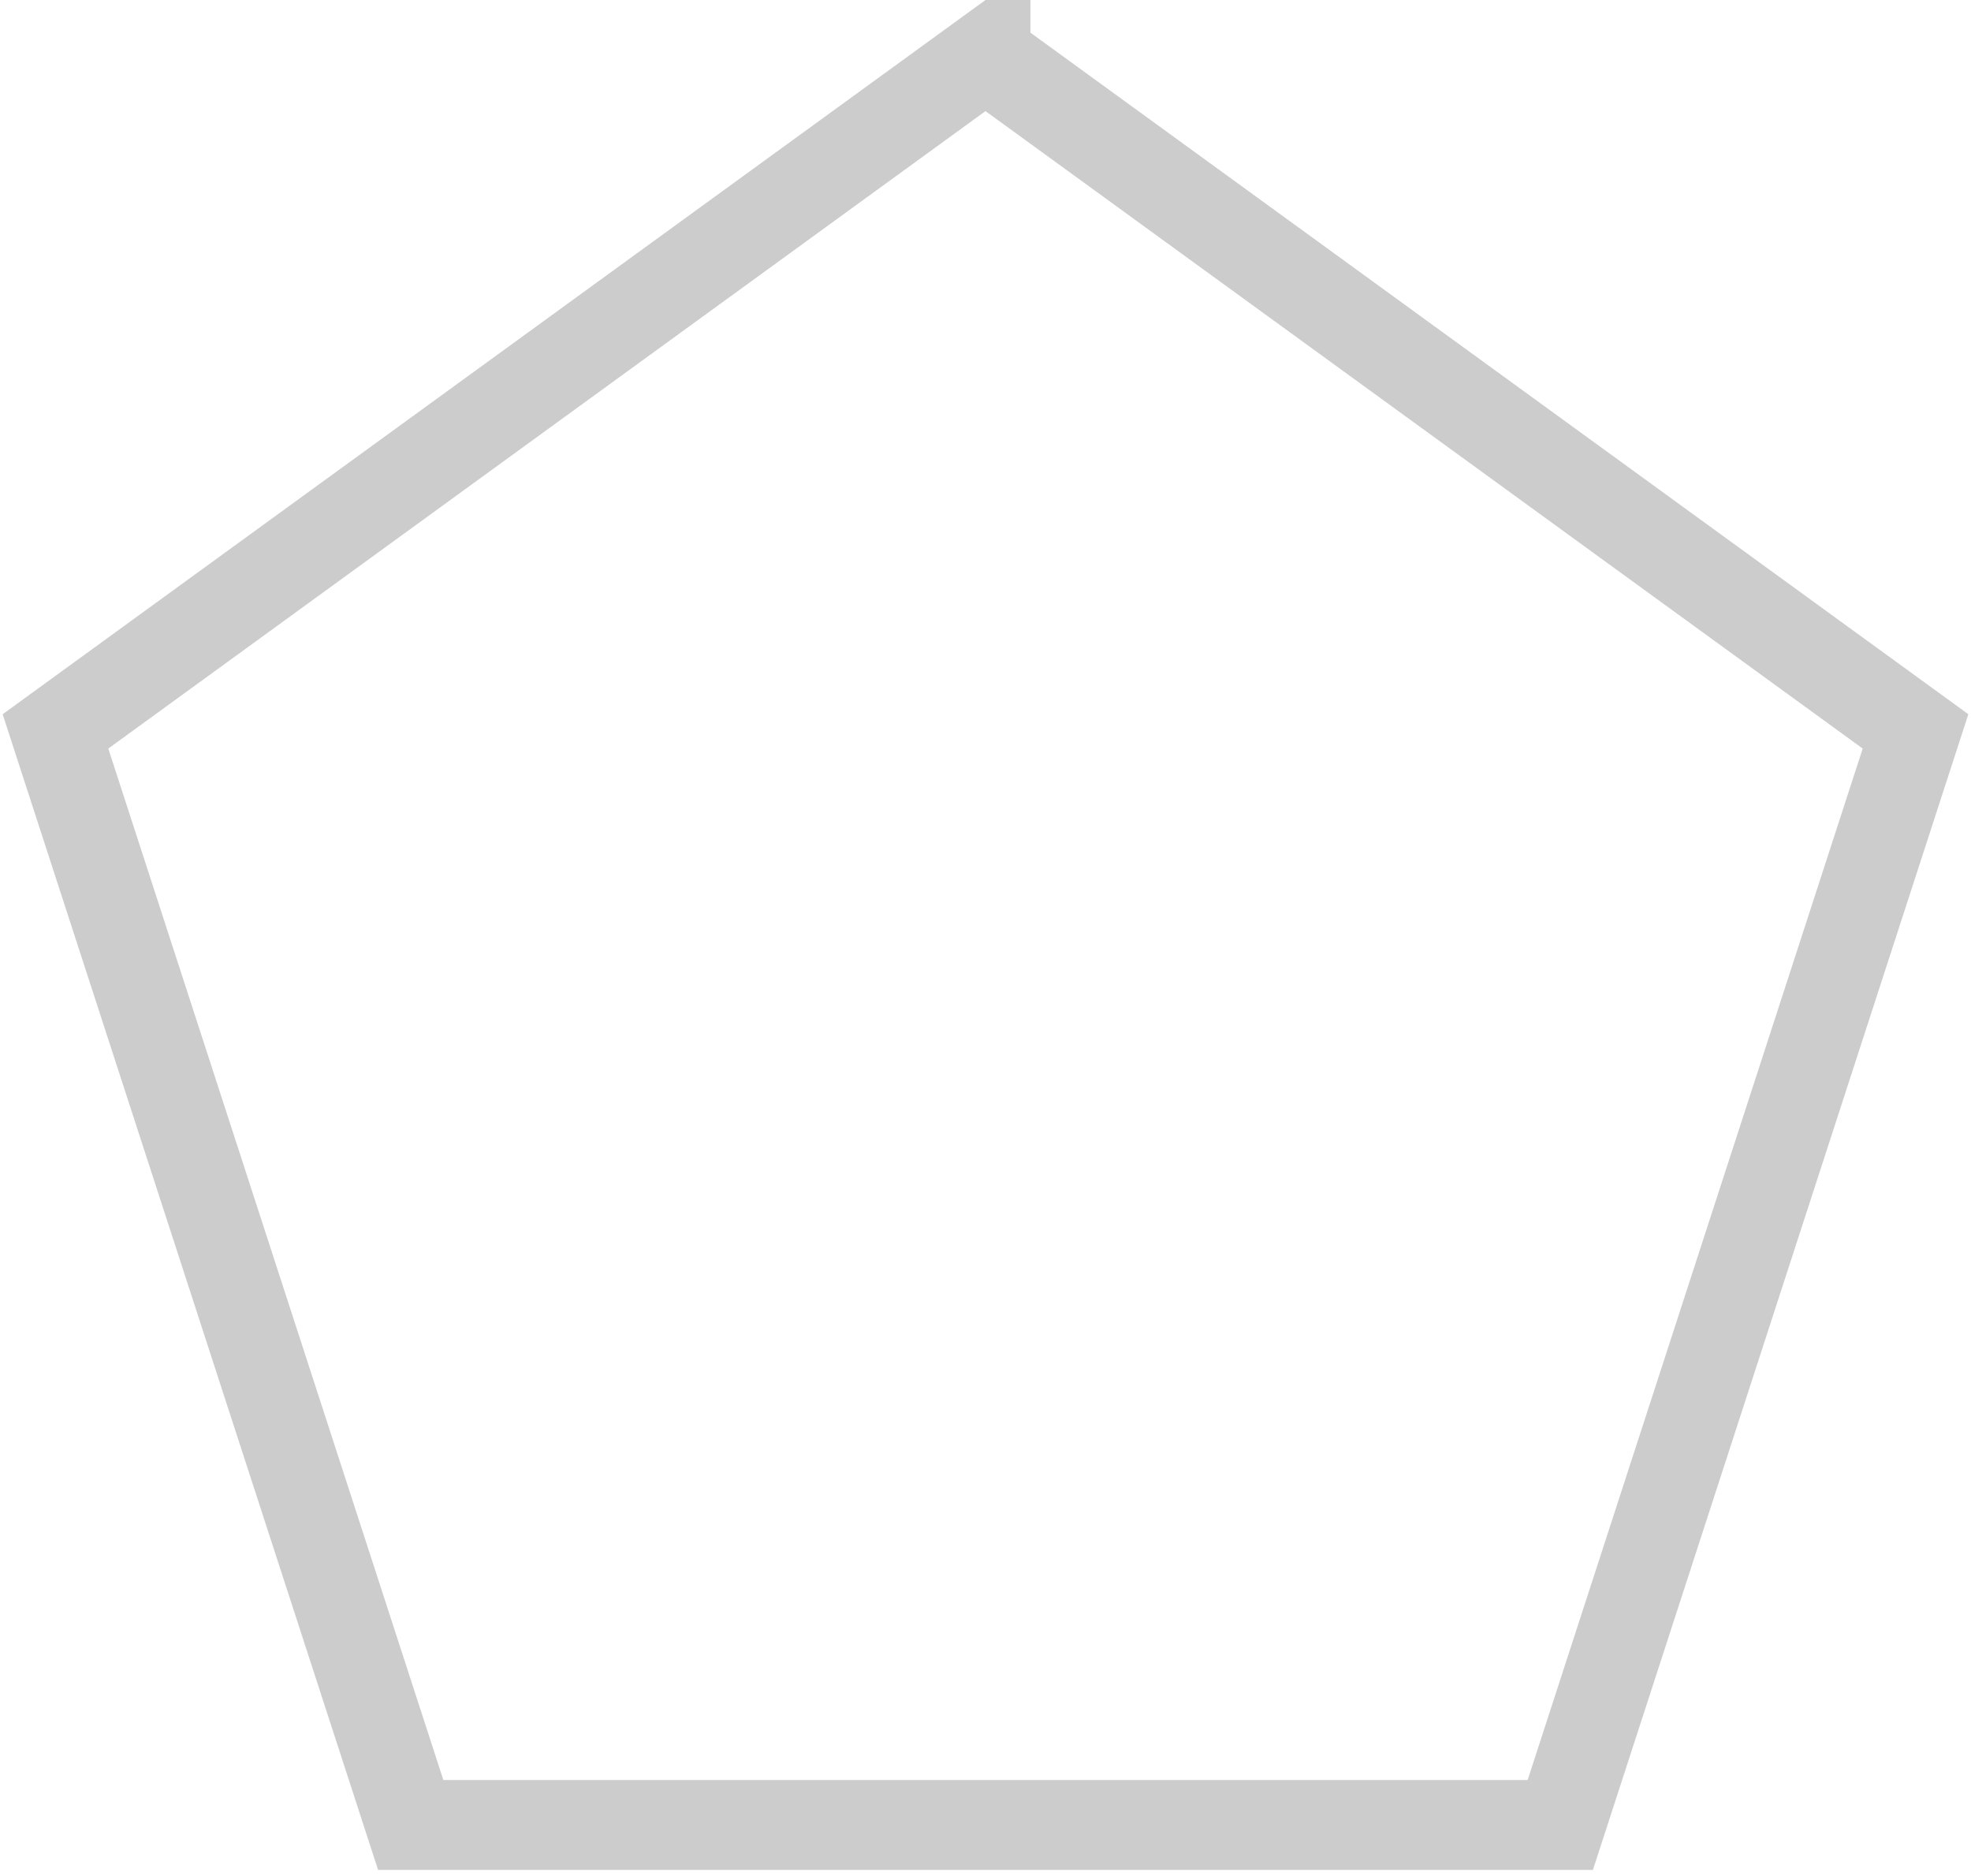
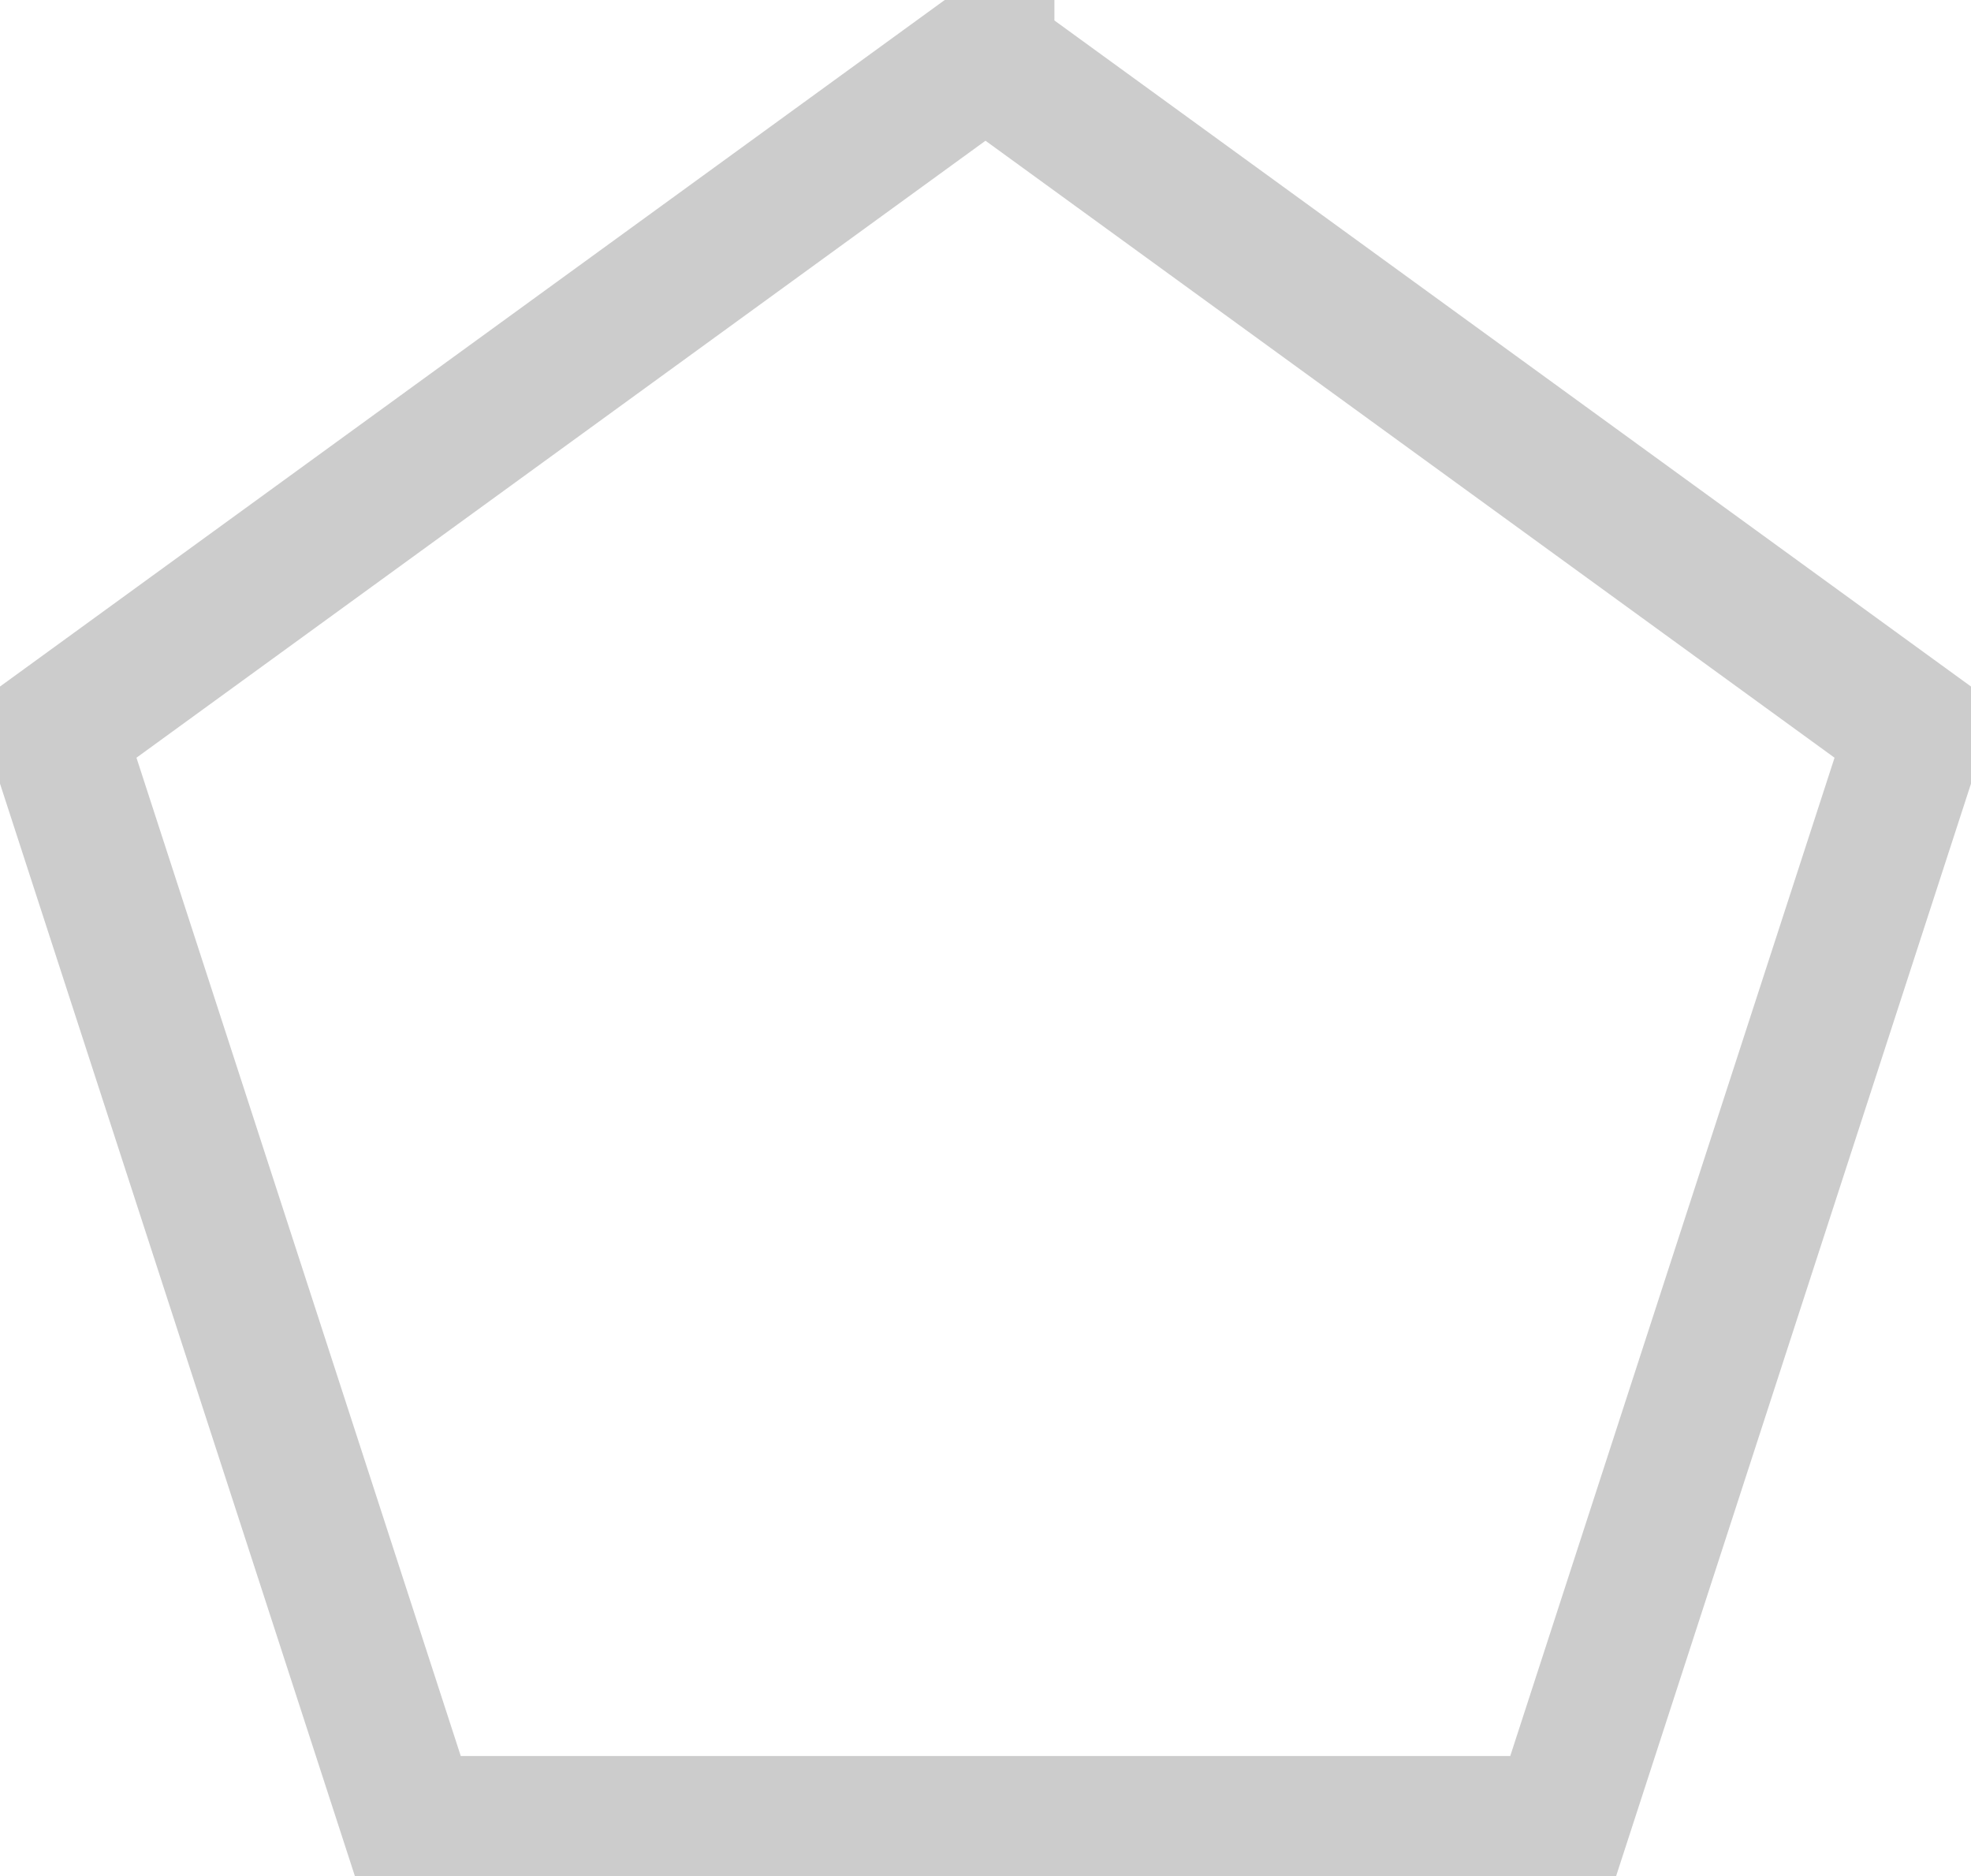
<svg xmlns="http://www.w3.org/2000/svg" width="329" height="313">
-   <path fill="none" stroke="#000" stroke-width="15" d="M164.5 9.27L9.26 122.06l59.296 182.495h191.888L319.74 122.06 164.5 9.271z" opacity=".2" />
+   <path fill="none" stroke="#000" stroke-width="23" d="M164.5 9.27L9.26 122.06l59.296 182.495h191.888L319.74 122.06 164.5 9.271z" opacity=".2" />
</svg>
